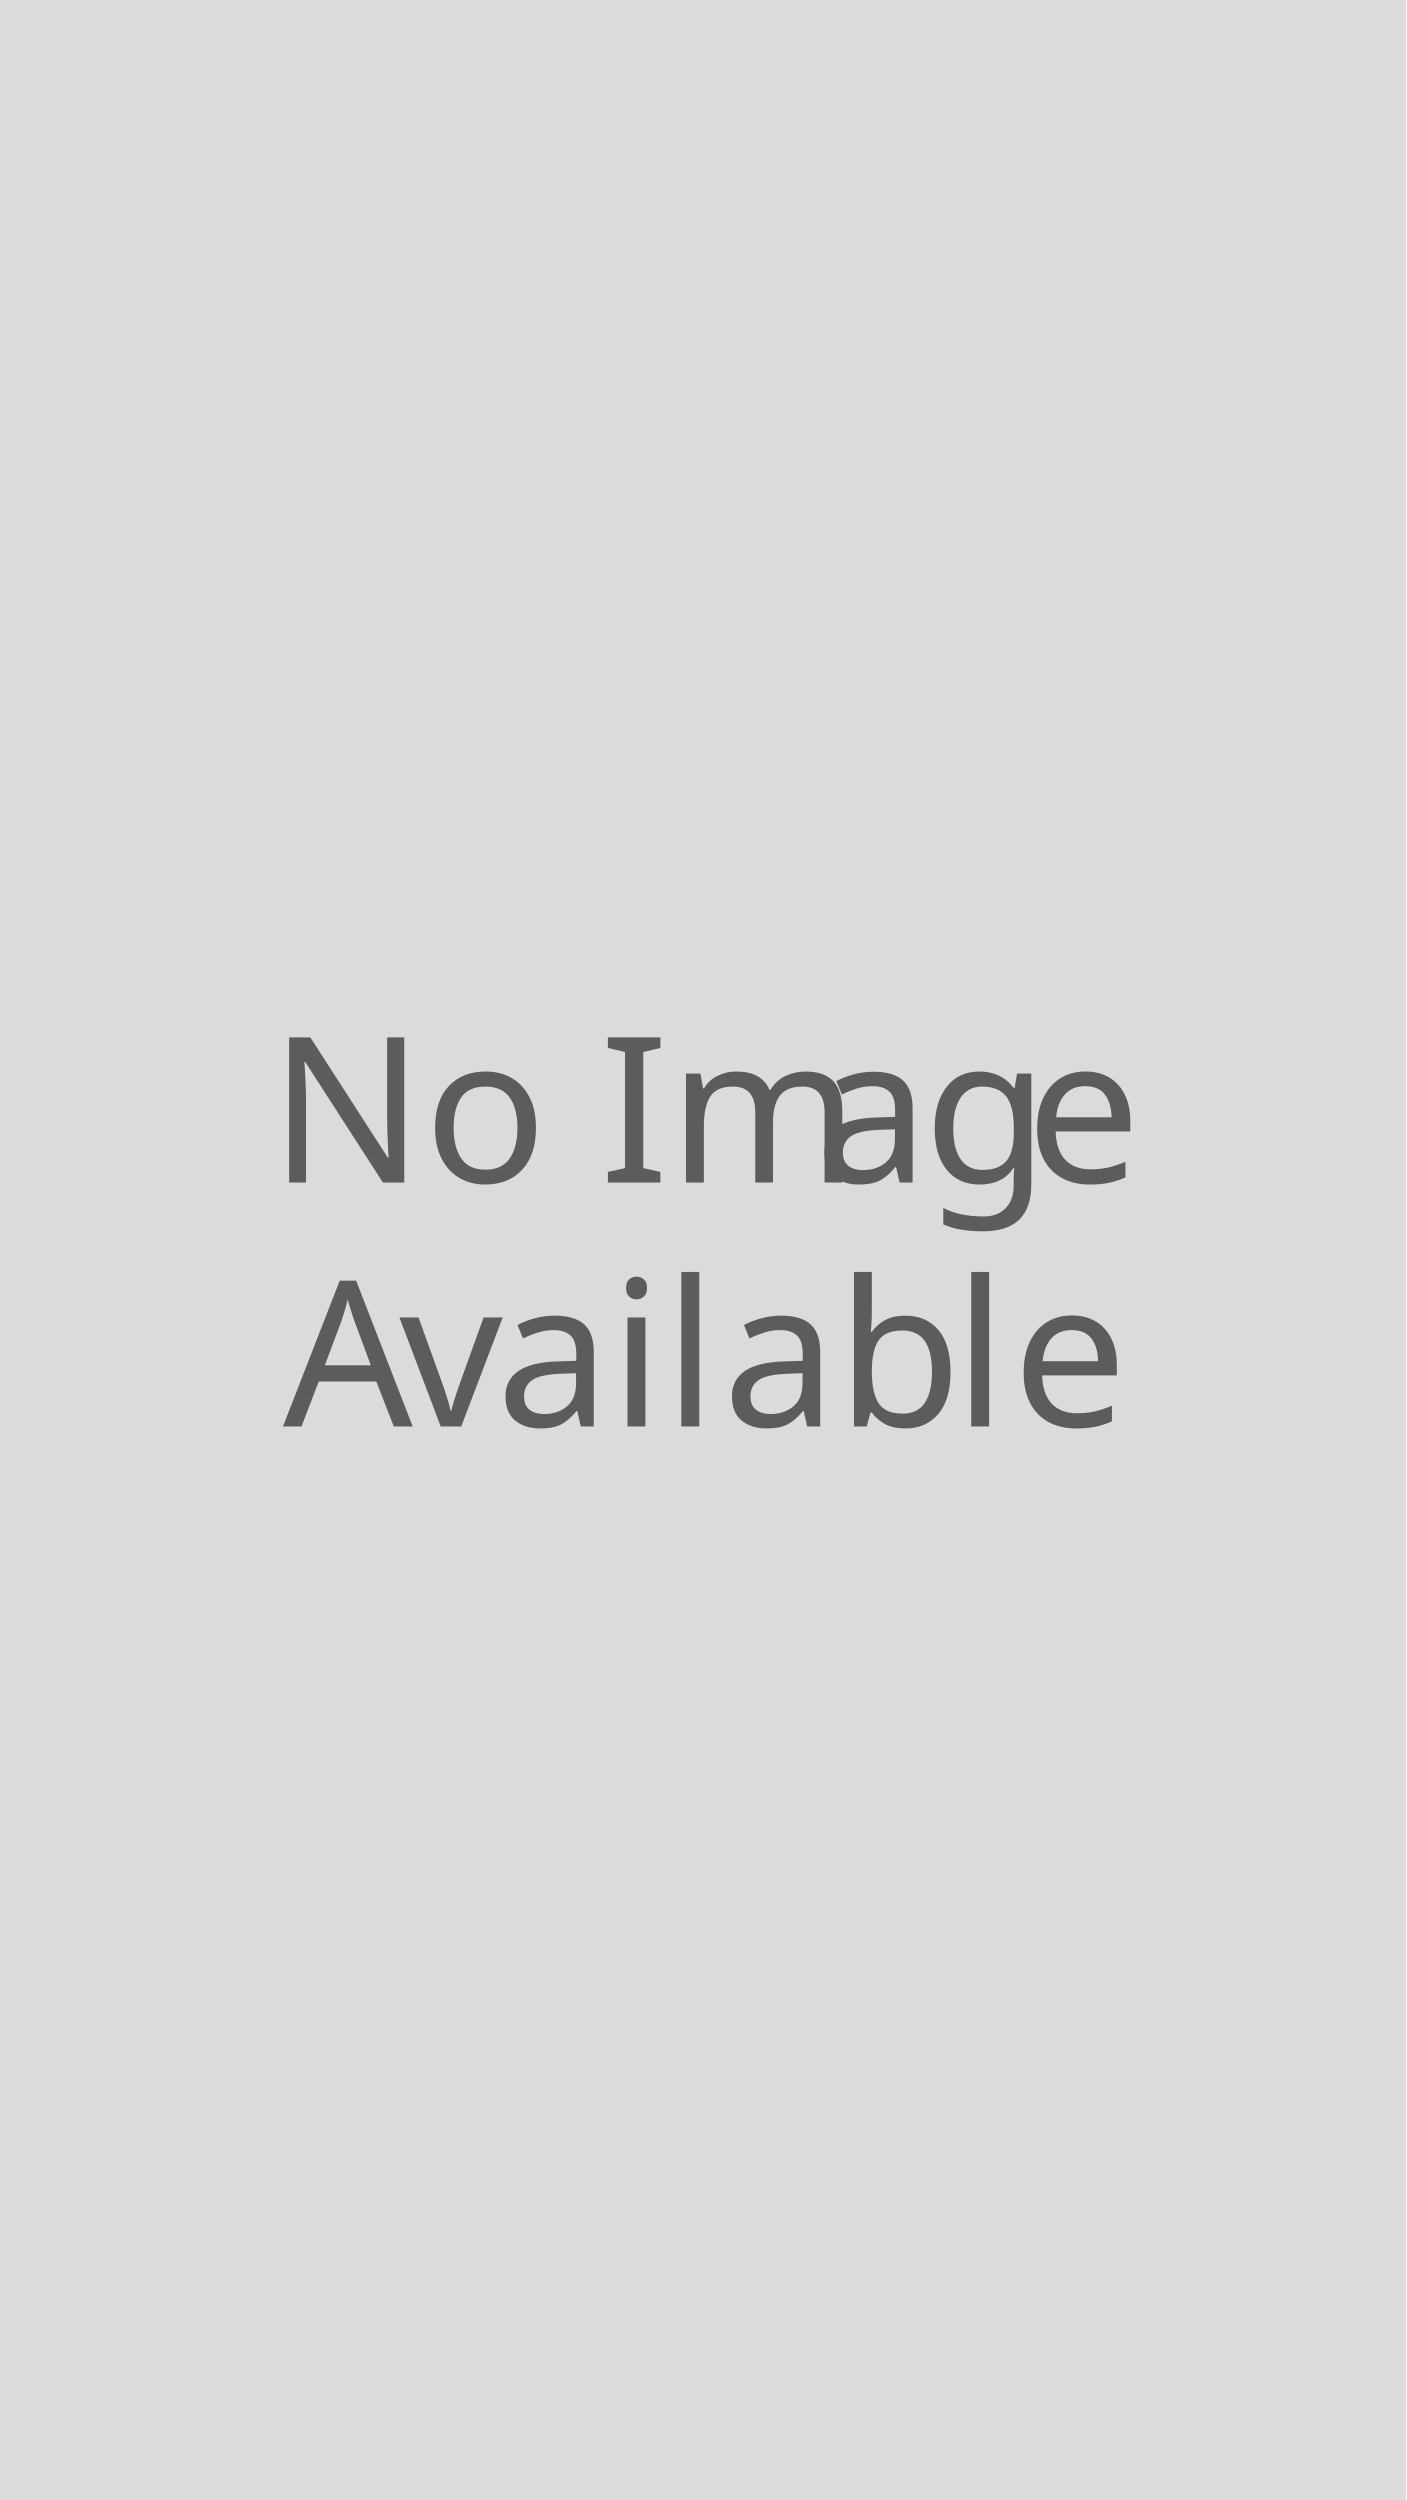
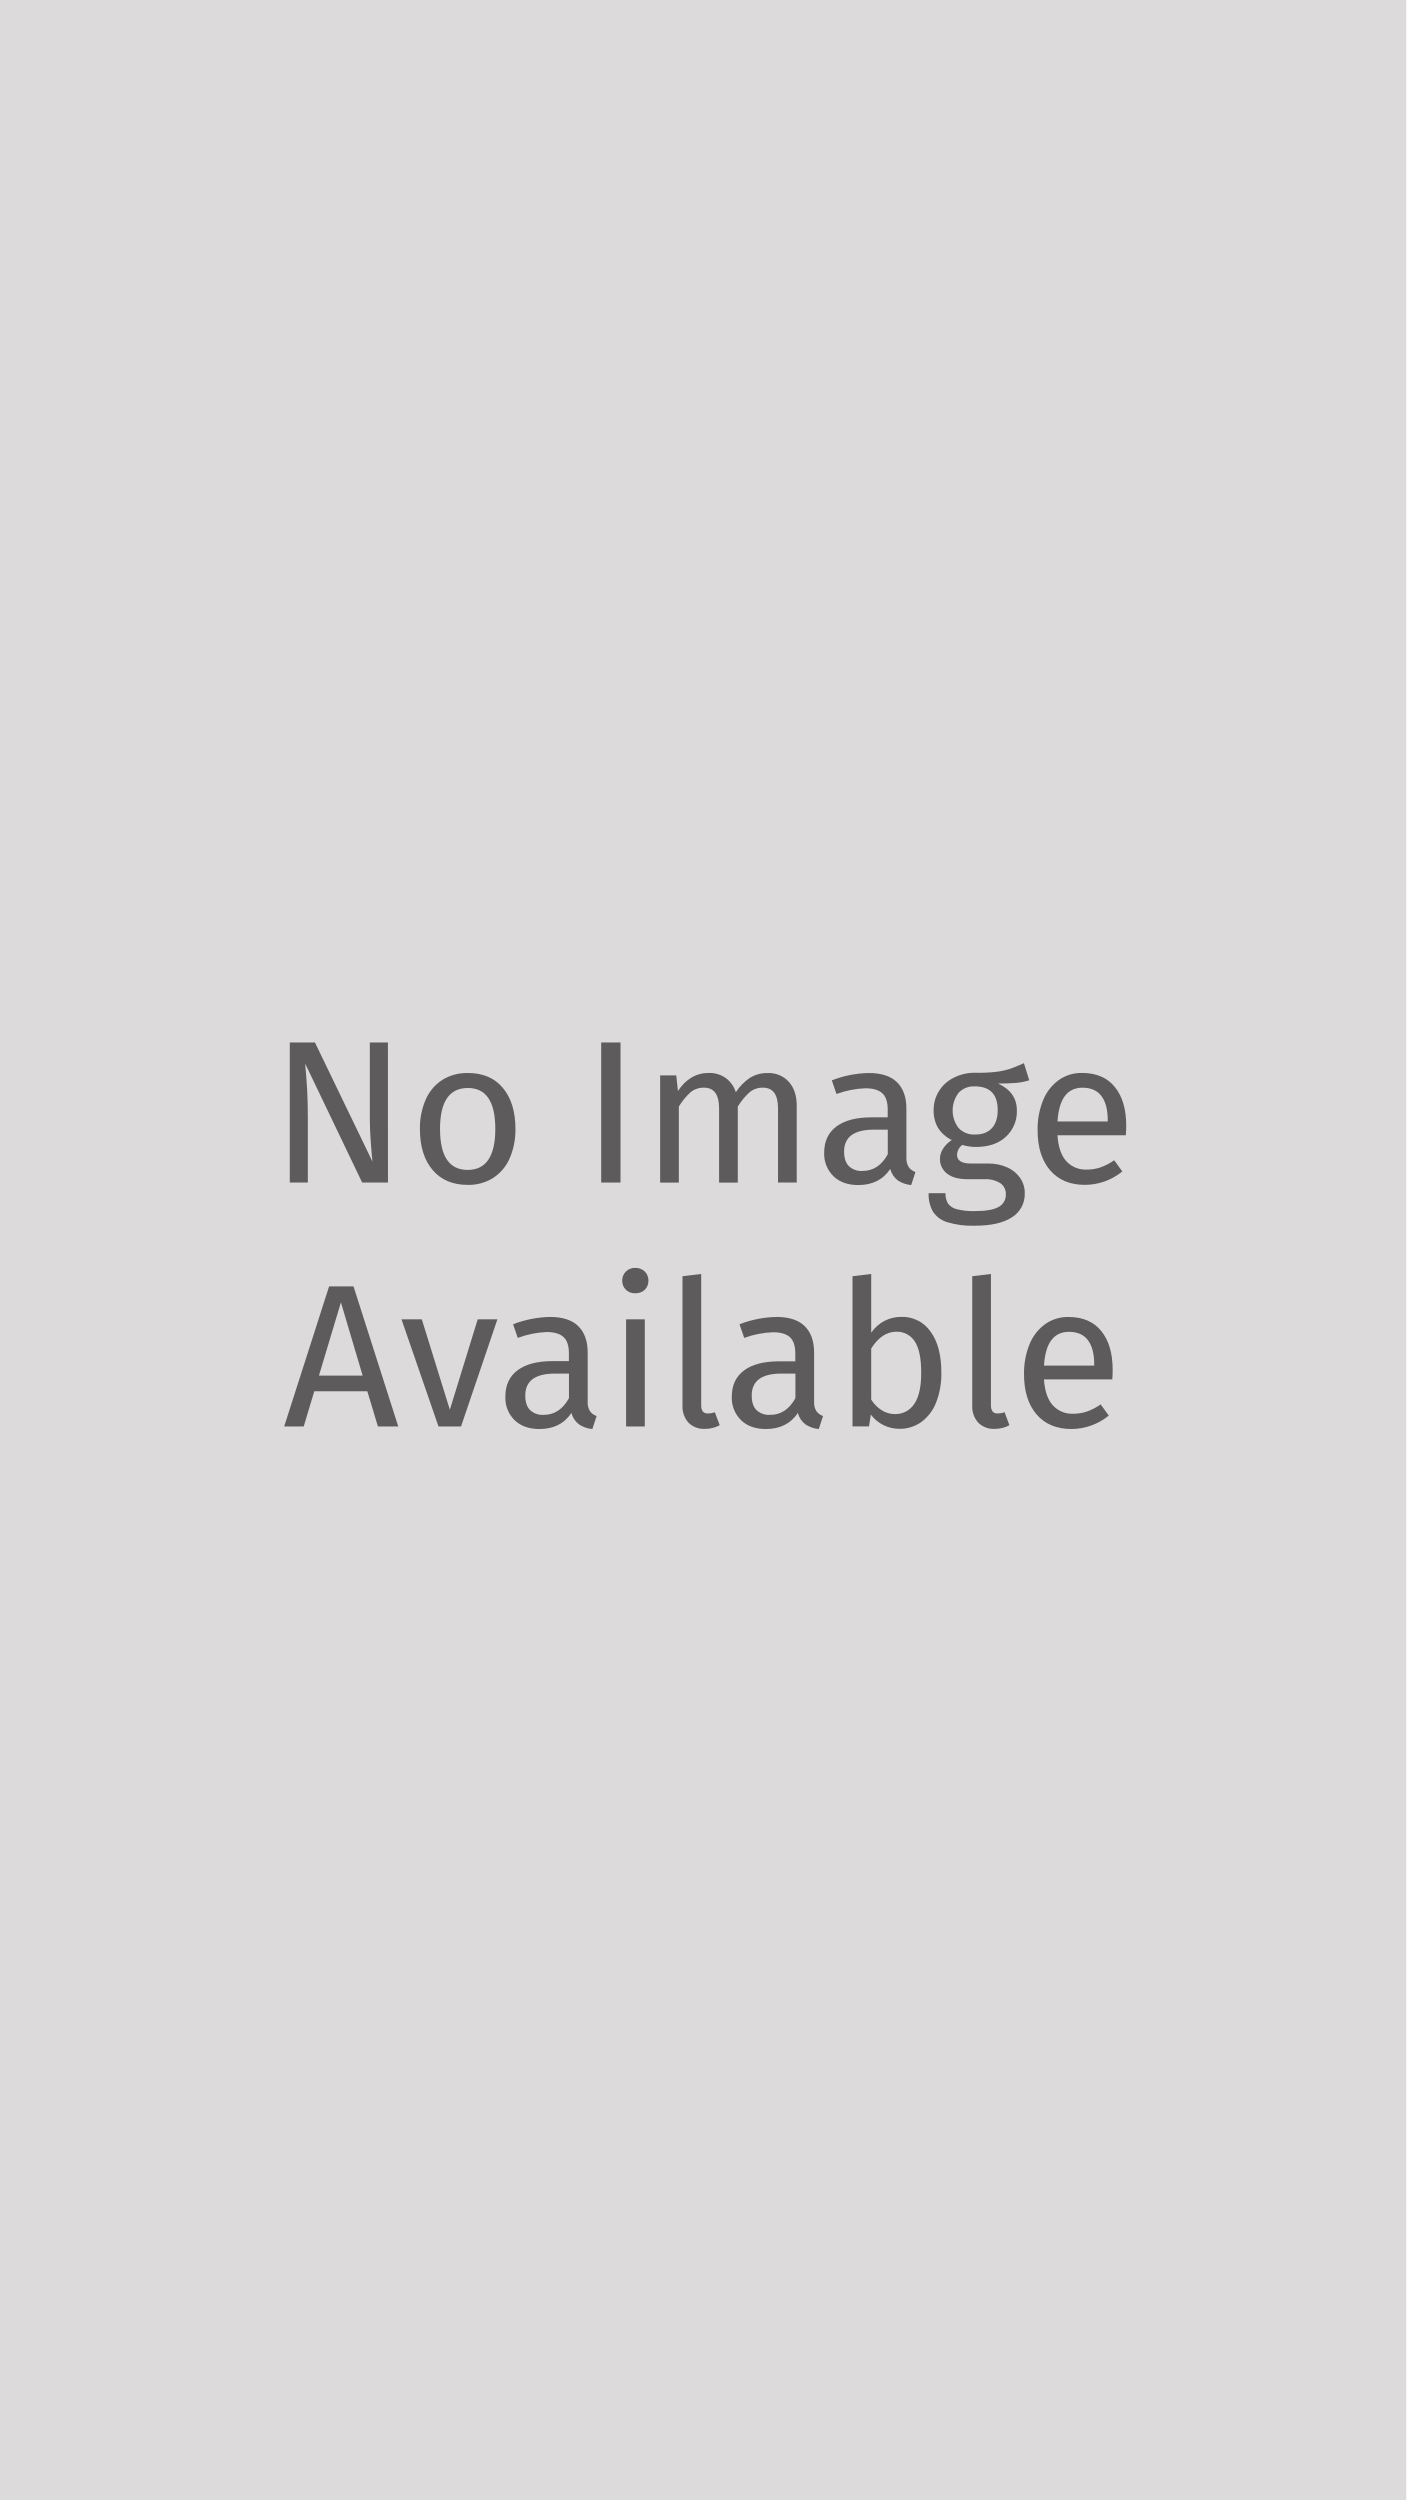
<svg xmlns="http://www.w3.org/2000/svg" width="576" height="1024" viewBox="0 0 576 1024">
  <rect width="576" height="1024" fill="#dcdadb" />
-   <text transform="translate(110.37 484.36)" font-size="83.26" fill="#5d5b5c" font-family="FiraSans-Regular, Fira Sans">No Im<tspan x="223.46" y="0" letter-spacing="-0.01em">a</tspan>
-     <tspan x="267.92" y="0" letter-spacing="-0.02em">g</tspan>
-     <tspan x="309.88" y="0">e </tspan>
-     <tspan x="5.54" y="99.91">A</tspan>
-     <tspan x="53.24" y="99.91" letter-spacing="-0.02em">v</tspan>
-     <tspan x="92.87" y="99.91">ai</tspan>
-     <tspan x="161.64" y="99.91" letter-spacing="0em">l</tspan>
-     <tspan x="185.62" y="99.91">ab</tspan>
-     <tspan x="280.37" y="99.91" letter-spacing="0em">l</tspan>
-     <tspan x="304.35" y="99.91">e</tspan>
-   </text>
+   <path d="M158.91,484.36H148.34L125,435.65c.34,3.83.6,7.37.8,10.62s.29,7.17.29,11.78v26.31H118.7V427H129l23.56,48.79c-.16-1.44-.39-4-.66-7.57s-.42-6.92-.42-9.91V427h7.41Z" fill="#5d5b5c" />
+   <path d="M206,445.64q5.13,6.17,5.12,16.74a29.08,29.08,0,0,1-2.33,12,18.21,18.21,0,0,1-6.74,8.07,18.76,18.76,0,0,1-10.49,2.88q-9.24,0-14.41-6.16T172,462.46a29.24,29.24,0,0,1,2.33-12,18.38,18.38,0,0,1,6.75-8.08,19,19,0,0,1,10.57-2.87Q200.87,439.48,206,445.64Zm-25.76,16.82q0,16.74,11.32,16.74t11.32-16.82q0-16.74-11.24-16.74Q180.23,445.64,180.23,462.46Z" fill="#5d5b5c" />
+   <path d="M254.16,427v57.37h-7.91V427Z" fill="#5d5b5c" />
+   <path d="M323.09,443.1q3.26,3.63,3.25,9.79v31.47h-7.66V454q0-8.49-6.16-8.49a8.27,8.27,0,0,0-5.49,1.87,26.05,26.05,0,0,0-4.83,5.87v31.14h-7.66V454q0-8.49-6.16-8.49a8.34,8.34,0,0,0-5.58,1.91,26.41,26.41,0,0,0-4.75,5.83v31.14h-7.66V440.48H277l.67,6.41q4.91-7.41,12.65-7.41a11.56,11.56,0,0,1,6.95,2.08,11.38,11.38,0,0,1,4.12,5.83,20.69,20.69,0,0,1,5.71-5.87,13.17,13.17,0,0,1,7.37-2A11.06,11.06,0,0,1,323.09,443.1Z" fill="#5d5b5c" />
+   <path d="M372.22,478.07a5.61,5.61,0,0,0,2.74,2l-1.74,5.33a11.74,11.74,0,0,1-5.5-1.92,8.76,8.76,0,0,1-3.08-4.66q-4.41,6.57-13.07,6.58-6.49,0-10.24-3.67a12.77,12.77,0,0,1-3.75-9.57q0-7,5-10.74t14.28-3.75h6.74v-3.25q0-4.65-2.25-6.66t-6.91-2a38.44,38.44,0,0,0-11.82,2.33l-1.91-5.58a44.08,44.08,0,0,1,15.15-3q7.74,0,11.57,3.79t3.83,10.78v20.07A6.87,6.87,0,0,0,372.22,478.07Zm-8.58-5.29V462.71H357.9q-12.16,0-12.16,9,0,3.92,1.92,5.91a7.44,7.44,0,0,0,5.66,2Q359.89,479.61,363.64,472.78Z" fill="#5d5b5c" />
+   <path d="M421.59,442.48a24,24,0,0,1-5.5,1.08q-3,.26-7.32.25,7.74,3.49,7.74,11.07a14,14,0,0,1-4.5,10.74q-4.49,4.17-12.24,4.17a18.21,18.21,0,0,1-5.57-.83,4.68,4.68,0,0,0-1.59,1.79A5,5,0,0,0,392,473q0,3.59,5.75,3.58h7a18.37,18.37,0,0,1,7.83,1.59,12.58,12.58,0,0,1,5.28,4.33,10.81,10.81,0,0,1,1.88,6.24,11.14,11.14,0,0,1-5.25,9.87q-5.25,3.45-15.32,3.45a34.68,34.68,0,0,1-11.2-1.46,10.63,10.63,0,0,1-5.87-4.37,14.44,14.44,0,0,1-1.74-7.49h6.91a7.59,7.59,0,0,0,1,4.2,6.19,6.19,0,0,0,3.58,2.34,26.46,26.46,0,0,0,7.32.79q6.92,0,9.87-1.71a5.55,5.55,0,0,0,2.95-5.12,5.25,5.25,0,0,0-2.33-4.66,11.41,11.41,0,0,0-6.49-1.58h-6.91c-3.72,0-6.54-.8-8.45-2.38A7.39,7.39,0,0,1,385,474.7a7.76,7.76,0,0,1,1.25-4.16,12.19,12.19,0,0,1,3.58-3.58,13.92,13.92,0,0,1-5.62-5,13.68,13.68,0,0,1-1.79-7.2,14.52,14.52,0,0,1,2.21-7.91,15,15,0,0,1,6.08-5.45,18.74,18.74,0,0,1,8.61-2,61,61,0,0,0,8.66-.37,30.28,30.28,0,0,0,5.79-1.25q2.29-.8,5.62-2.29Zm-29,5.2a11.92,11.92,0,0,0,0,14.32,8.66,8.66,0,0,0,6.83,2.71c3,0,5.29-.88,6.87-2.62s2.37-4.21,2.37-7.37q0-9.75-9.41-9.74A8.45,8.45,0,0,0,392.57,447.68Z" fill="#5d5b5c" />
+   <path d="M461.14,465h-28q.49,7.24,3.66,10.66a10.61,10.61,0,0,0,8.16,3.41,17.86,17.86,0,0,0,5.83-.91,23.48,23.48,0,0,0,5.58-2.92l3.33,4.58a24.27,24.27,0,0,1-15.32,5.5q-9.16,0-14.28-6T425,462.88a31.3,31.3,0,0,1,2.21-12.12,19,19,0,0,1,6.33-8.28,16,16,0,0,1,9.7-3q8.73,0,13.4,5.75t4.66,15.9C461.3,462.41,461.25,463.71,461.14,465Zm-7.41-6.16q0-6.5-2.59-9.91t-7.74-3.41q-9.4,0-10.24,13.82h20.57Z" fill="#5d5b5c" />
+   <path d="M154.79,584.27l-4.33-14.41H128.73l-4.33,14.41h-8l18.4-57.37h10l18.32,57.37Zm-24.15-20.82h17.9l-8.9-30Z" fill="#5d5b5c" />
+   <path d="M203.74,540.39l-14.9,43.88H179.6l-15.15-43.88h8.32l11.49,37.05,11.41-37.05Z" fill="#5d5b5c" />
+   <path d="M241.63,578a5.61,5.61,0,0,0,2.74,2l-1.74,5.33a11.74,11.74,0,0,1-5.5-1.92,8.76,8.76,0,0,1-3.08-4.66q-4.41,6.57-13.07,6.58-6.49,0-10.24-3.67A12.77,12.77,0,0,1,207,572q0-7,5-10.74t14.28-3.75h6.74v-3.25q0-4.65-2.25-6.66t-6.91-2A38.5,38.5,0,0,0,212.07,548l-1.91-5.58a44.08,44.08,0,0,1,15.15-3q7.74,0,11.57,3.79T240.71,554V574A6.87,6.87,0,0,0,241.63,578Zm-8.58-5.29V562.62h-5.74q-12.17,0-12.16,9,0,3.92,1.92,5.91a7.48,7.48,0,0,0,5.66,2Q229.3,579.52,233.05,572.69Z" fill="#5d5b5c" />
+   <path d="M264.11,520.82a5.12,5.12,0,0,1,1.49,3.75,5,5,0,0,1-1.49,3.71,5.39,5.39,0,0,1-3.92,1.45,5.28,5.28,0,0,1-3.83-1.45,5,5,0,0,1-1.5-3.71,5.09,5.09,0,0,1,1.5-3.75,5.22,5.22,0,0,1,3.83-1.49A5.34,5.34,0,0,1,264.11,520.82Zm0,19.57v43.88h-7.66V540.39Z" fill="#5d5b5c" />
+   <path d="M282,582.73a9.86,9.86,0,0,1-2.45-7.12V522.74l7.66-.92v53.62a4.57,4.57,0,0,0,.62,2.67,2.52,2.52,0,0,0,2.13.83,7.67,7.67,0,0,0,2.83-.5l2,5.33a12.44,12.44,0,0,1-6.07,1.5A8.91,8.91,0,0,1,282,582.73Z" fill="#5d5b5c" />
+   <path d="M334.38,578a5.61,5.61,0,0,0,2.74,2l-1.75,5.33a11.74,11.74,0,0,1-5.49-1.92,8.71,8.71,0,0,1-3.08-4.66q-4.41,6.57-13.07,6.58-6.5,0-10.24-3.67a12.77,12.77,0,0,1-3.75-9.57q0-7,5-10.74t14.28-3.75h6.74v-3.25q0-4.65-2.25-6.66t-6.91-2A38.5,38.5,0,0,0,304.82,548l-1.92-5.58a44.13,44.13,0,0,1,15.16-3q7.74,0,11.57,3.79T333.46,554V574A6.8,6.8,0,0,0,334.38,578Zm-8.58-5.29V562.62h-5.75q-12.15,0-12.15,9,0,3.92,1.91,5.91a7.52,7.52,0,0,0,5.67,2Q322.05,579.52,325.8,572.69Z" fill="#5d5b5c" />
+   <path d="M381.16,545.43q4.43,6,4.42,16.86a32.39,32.39,0,0,1-2.08,12,18,18,0,0,1-6,8.07,15,15,0,0,1-9.16,2.88,14.51,14.51,0,0,1-11.65-5.83l-.75,4.83h-6.75V522.74l7.66-.92v24.06a14.71,14.71,0,0,1,12.41-6.49A14,14,0,0,1,381.16,545.43Zm-6.7,29.64q2.88-4.12,2.87-12.78,0-8.91-2.66-12.87a8.62,8.62,0,0,0-7.58-3.95q-5.82,0-10.24,6.83v21a13.75,13.75,0,0,0,4.29,4.33,10,10,0,0,0,5.37,1.58A9.17,9.17,0,0,0,374.46,575.07Z" fill="#5d5b5c" />
+   <path d="M400.69,582.73a9.83,9.83,0,0,1-2.46-7.12V522.74l7.66-.92v53.62a4.49,4.49,0,0,0,.63,2.67,2.48,2.48,0,0,0,2.12.83,7.63,7.63,0,0,0,2.83-.5l2,5.33a12.48,12.48,0,0,1-6.08,1.5A8.89,8.89,0,0,1,400.69,582.73Z" fill="#5d5b5c" />
+   <path d="M455.6,565h-28q.51,7.24,3.67,10.66a10.63,10.63,0,0,0,8.16,3.41,17.8,17.8,0,0,0,5.82-.91,23.48,23.48,0,0,0,5.58-2.92l3.33,4.58a24.27,24.27,0,0,1-15.32,5.5q-9.15,0-14.28-6t-5.12-16.48a31.3,31.3,0,0,1,2.21-12.12,19,19,0,0,1,6.33-8.28,16,16,0,0,1,9.7-3q8.73,0,13.4,5.75t4.66,15.9C455.76,562.32,455.71,563.62,455.6,565Zm-7.41-6.16q0-6.49-2.58-9.91t-7.75-3.41q-9.41,0-10.24,13.82h20.57Z" fill="#5d5b5c" />
</svg>
